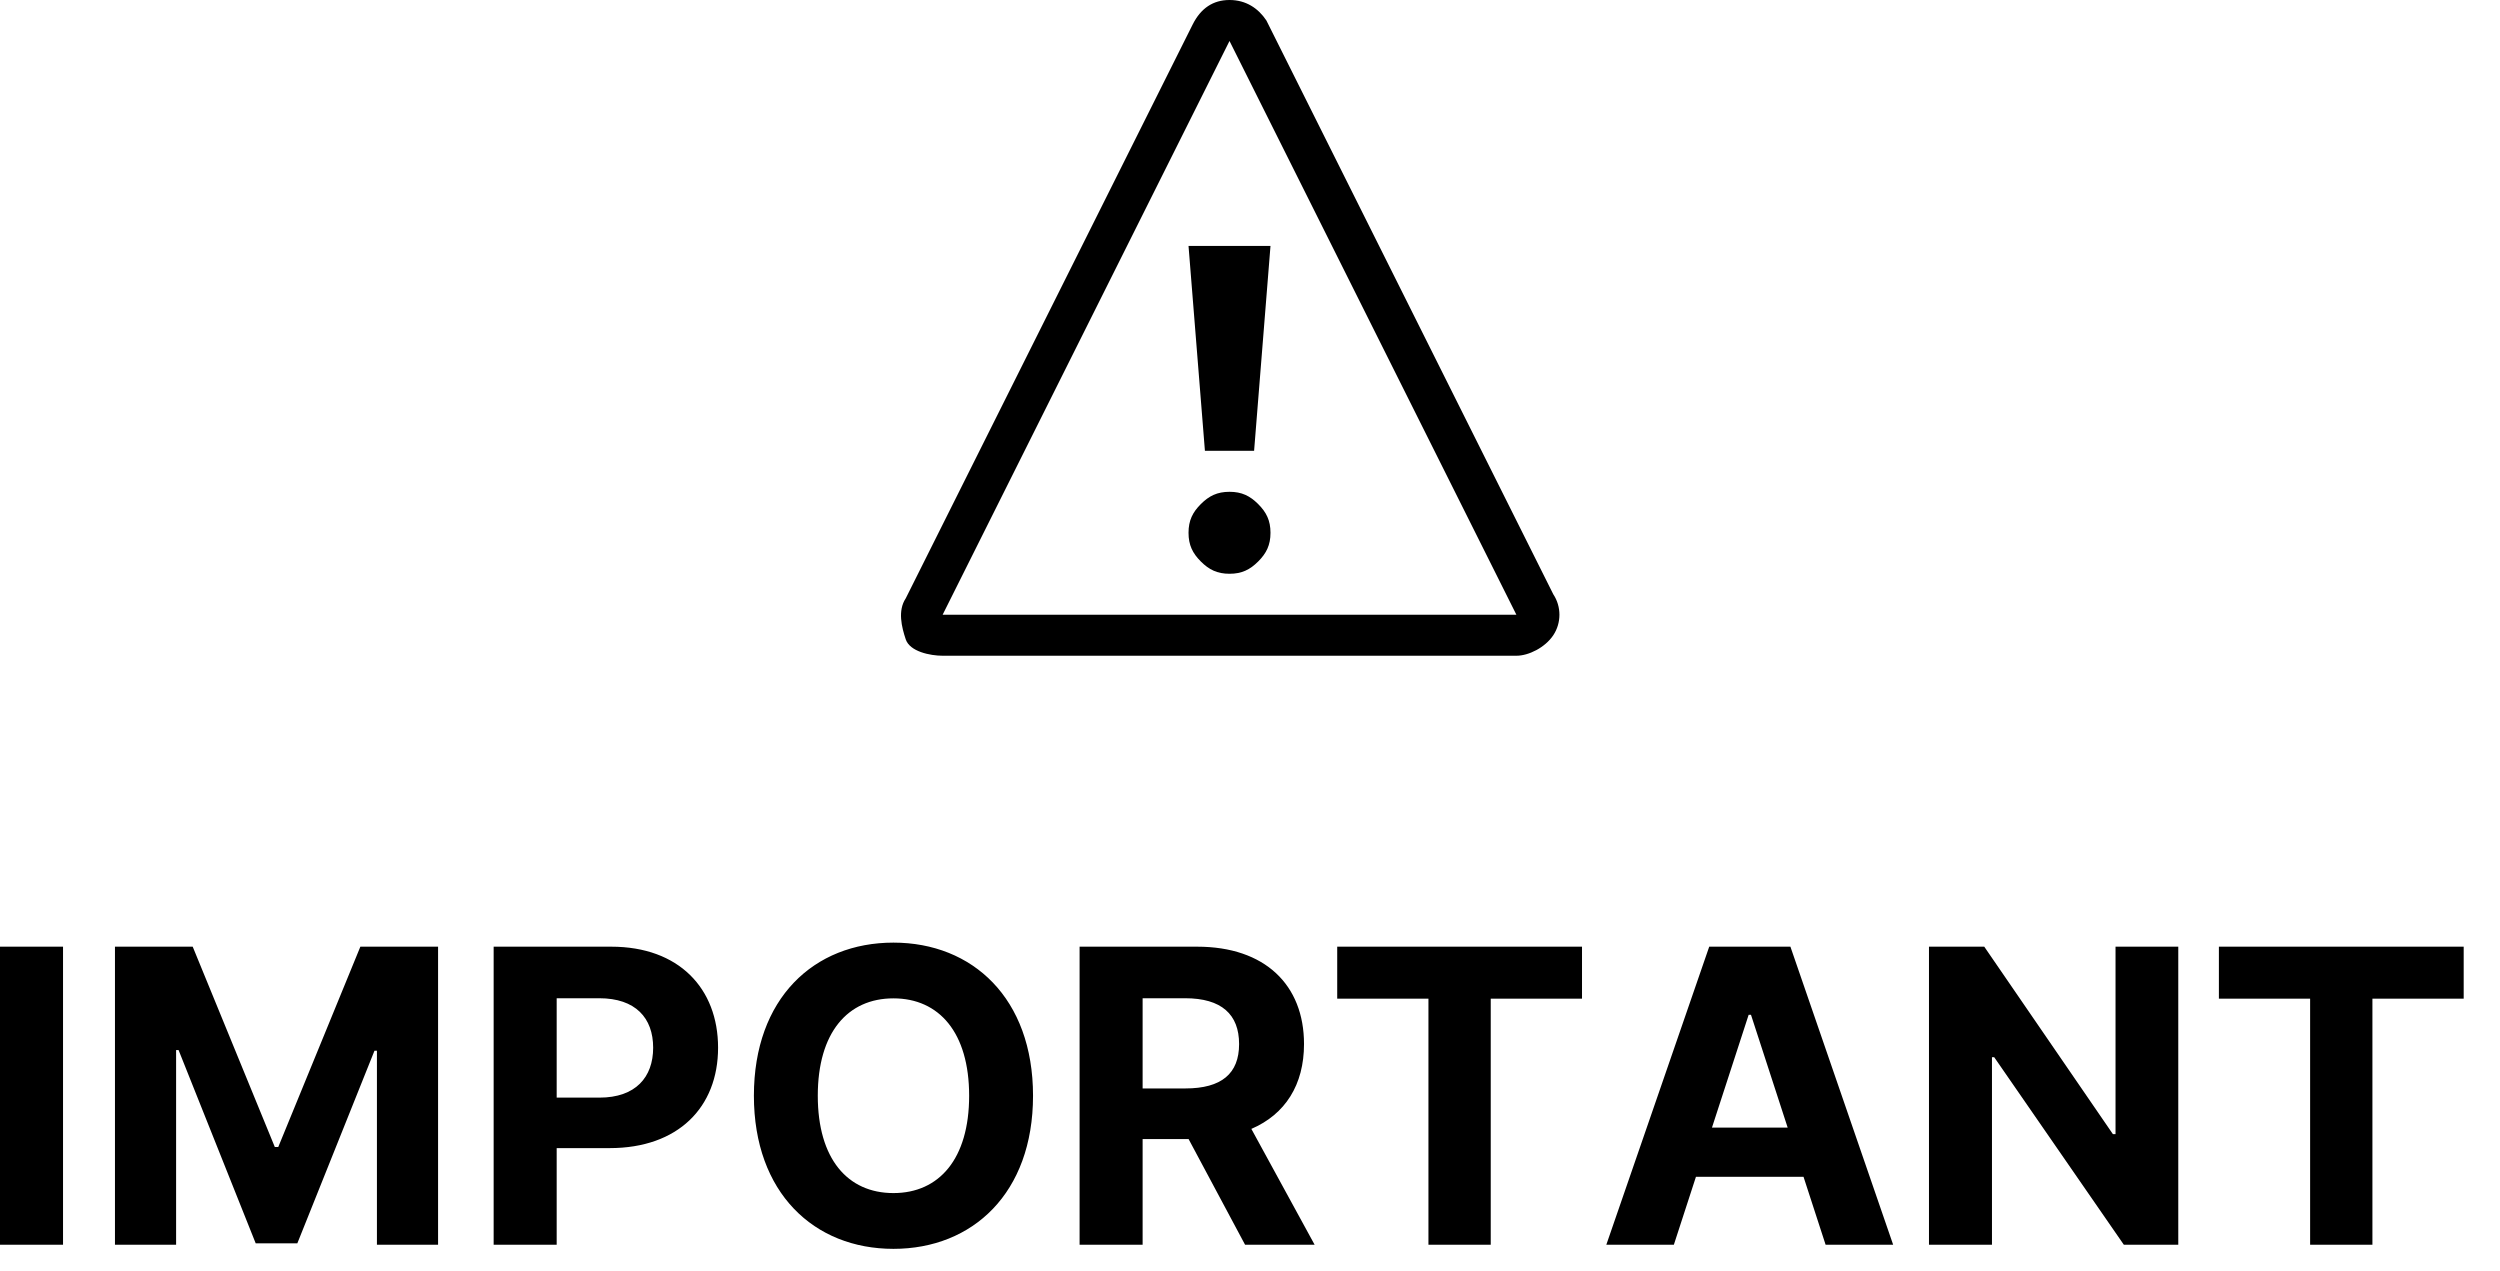
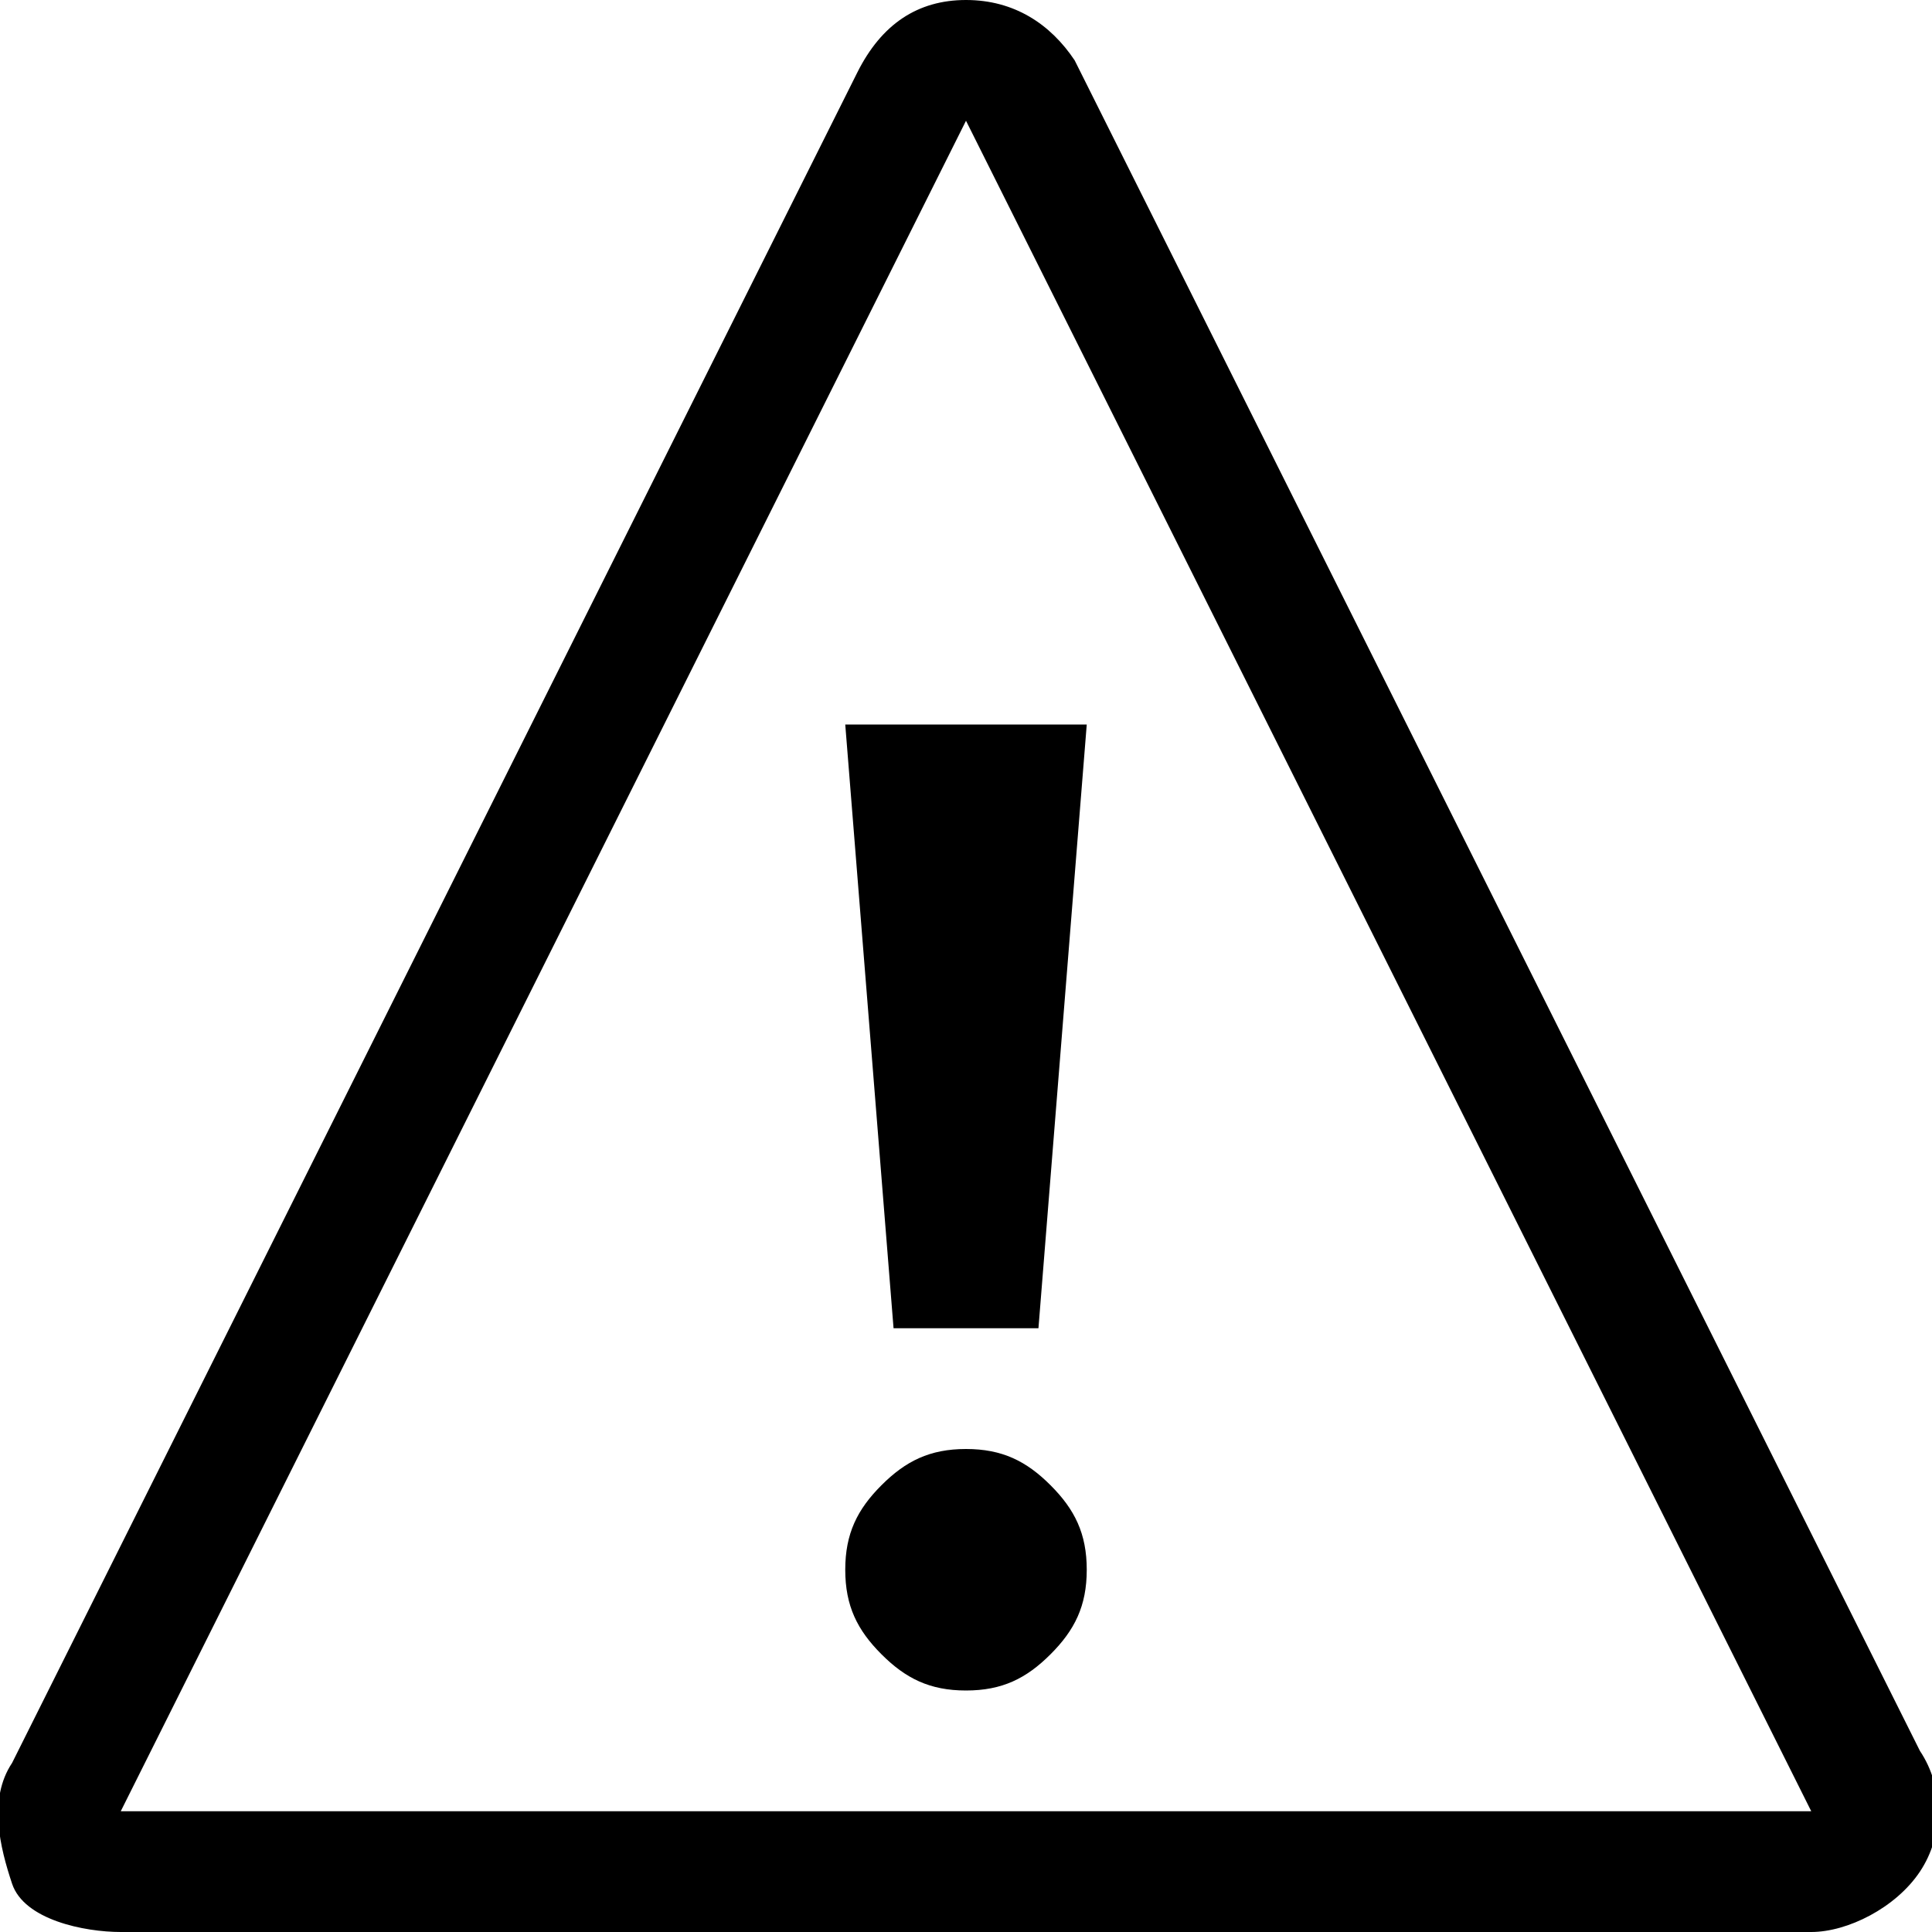
- <svg xmlns="http://www.w3.org/2000/svg" width="61px" height="31px" viewBox="0 0 61 31" version="1.1">
-   <g id="important" stroke="none" stroke-width="1" fill="none" fill-rule="evenodd">
-     <path d="M1.538,23.099 L1.70530257e-13,23.099 L1.70530257e-13,30.372 L1.538,30.372 L1.538,23.099 Z M2.805,23.099 L2.805,30.372 L4.297,30.372 L4.297,25.621 L4.357,25.621 L6.239,30.337 L7.255,30.337 L9.137,25.638 L9.197,25.638 L9.197,30.372 L10.689,30.372 L10.689,23.099 L8.793,23.099 L6.79,27.986 L6.705,27.986 L4.702,23.099 L2.805,23.099 Z M12.045,30.372 L13.583,30.372 L13.583,28.014 L14.876,28.014 C16.548,28.014 17.521,27.016 17.521,25.564 C17.521,24.119 16.566,23.099 14.915,23.099 L12.045,23.099 L12.045,30.372 Z M13.583,26.782 L13.583,24.357 L14.62,24.357 C15.508,24.357 15.937,24.839 15.937,25.564 C15.937,26.285 15.508,26.782 14.627,26.782 L13.583,26.782 Z M25.206,26.736 C25.206,24.357 23.729,23 21.8,23 C19.862,23 18.395,24.357 18.395,26.736 C18.395,29.104 19.862,30.472 21.8,30.472 C23.729,30.472 25.206,29.115 25.206,26.736 Z M23.647,26.736 C23.647,28.277 22.915,29.111 21.8,29.111 C20.682,29.111 19.954,28.277 19.954,26.736 C19.954,25.195 20.682,24.36 21.8,24.36 C22.915,24.36 23.647,25.195 23.647,26.736 Z M26.342,30.372 L27.88,30.372 L27.88,27.794 L29.002,27.794 L30.38,30.372 L32.077,30.372 L30.533,27.545 C31.36,27.19 31.818,26.469 31.818,25.475 C31.818,24.03 30.863,23.099 29.212,23.099 L26.342,23.099 L26.342,30.372 Z M27.88,26.558 L27.88,24.357 L28.917,24.357 C29.805,24.357 30.234,24.751 30.234,25.475 C30.234,26.196 29.805,26.558 28.924,26.558 L27.88,26.558 Z M32.628,24.367 L34.854,24.367 L34.854,30.372 L36.374,30.372 L36.374,24.367 L38.601,24.367 L38.601,23.099 L32.628,23.099 L32.628,24.367 Z M40.842,30.372 L41.381,28.714 L44.006,28.714 L44.545,30.372 L46.193,30.372 L43.686,23.099 L41.705,23.099 L39.194,30.372 L40.842,30.372 Z M41.772,27.513 L42.667,24.761 L42.724,24.761 L43.619,27.513 L41.772,27.513 Z M53.15,23.099 L51.619,23.099 L51.619,27.673 L51.555,27.673 L48.416,23.099 L47.067,23.099 L47.067,30.372 L48.604,30.372 L48.604,25.795 L48.658,25.795 L51.822,30.372 L53.15,30.372 L53.15,23.099 Z M54.141,24.367 L54.141,23.099 L60.114,23.099 L60.114,24.367 L57.887,24.367 L57.887,30.372 L56.367,30.372 L56.367,24.367 L54.141,24.367 Z" id="IMPORTANT" fill="#000000" fill-rule="nonzero" />
-     <g transform="translate(21, 0)" fill="#000000" fill-rule="nonzero" id="Shape">
-       <path d="M9,1 L16,15 L2,15 L9,1 M9,0 C8.6,0 8.3,0.2 8.1,0.6 L1.1,14.6 C0.9,14.9 1,15.3 1.1,15.6 C1.2,15.9 1.7,16 2,16 L16,16 C16.3,16 16.7,15.8 16.9,15.5 C17.1,15.2 17.1,14.8 16.9,14.5 L9.9,0.5 C9.7,0.2 9.4,0 9,0 L9,0 Z" />
-       <path d="M8.4,11 L8,6 L10,6 L9.6,11 L8.4,11 L8.4,11 Z M9,14 C8.7,14 8.5,13.9 8.3,13.7 C8.1,13.5 8,13.3 8,13 C8,12.7 8.1,12.5 8.3,12.3 C8.5,12.1 8.7,12 9,12 C9.3,12 9.5,12.1 9.7,12.3 C9.9,12.5 10,12.7 10,13 C10,13.3 9.9,13.5 9.7,13.7 C9.5,13.9 9.3,14 9,14 Z" />
+ <svg xmlns="http://www.w3.org/2000/svg" version="1.1" id="Layer_1" x="0px" y="0px" viewBox="0 0 16 16" style="enable-background:new 0 0 16 16;" xml:space="preserve">
+   <g id="important">
+     <g transform="translate(10, 25)">
+       <g id="Shape" transform="translate(21, 0)">
+         <path d="M-23-24l7,14h-14L-23-24 M-23-25c-0.4,0-0.7,0.2-0.9,0.6l-7,14c-0.2,0.3-0.1,0.7,0,1C-30.8-9.1-30.3-9-30-9h14     c0.3,0,0.7-0.2,0.9-0.5c0.2-0.3,0.2-0.7,0-1l-7-14C-22.3-24.8-22.6-25-23-25L-23-25z" />
+         <path d="M-23.6-14l-0.4-5h2l-0.4,5H-23.6L-23.6-14z M-23-11c-0.3,0-0.5-0.1-0.7-0.3c-0.2-0.2-0.3-0.4-0.3-0.7s0.1-0.5,0.3-0.7     c0.2-0.2,0.4-0.3,0.7-0.3c0.3,0,0.5,0.1,0.7,0.3c0.2,0.2,0.3,0.4,0.3,0.7s-0.1,0.5-0.3,0.7C-22.5-11.1-22.7-11-23-11z" />
+       </g>
    </g>
  </g>
</svg>
